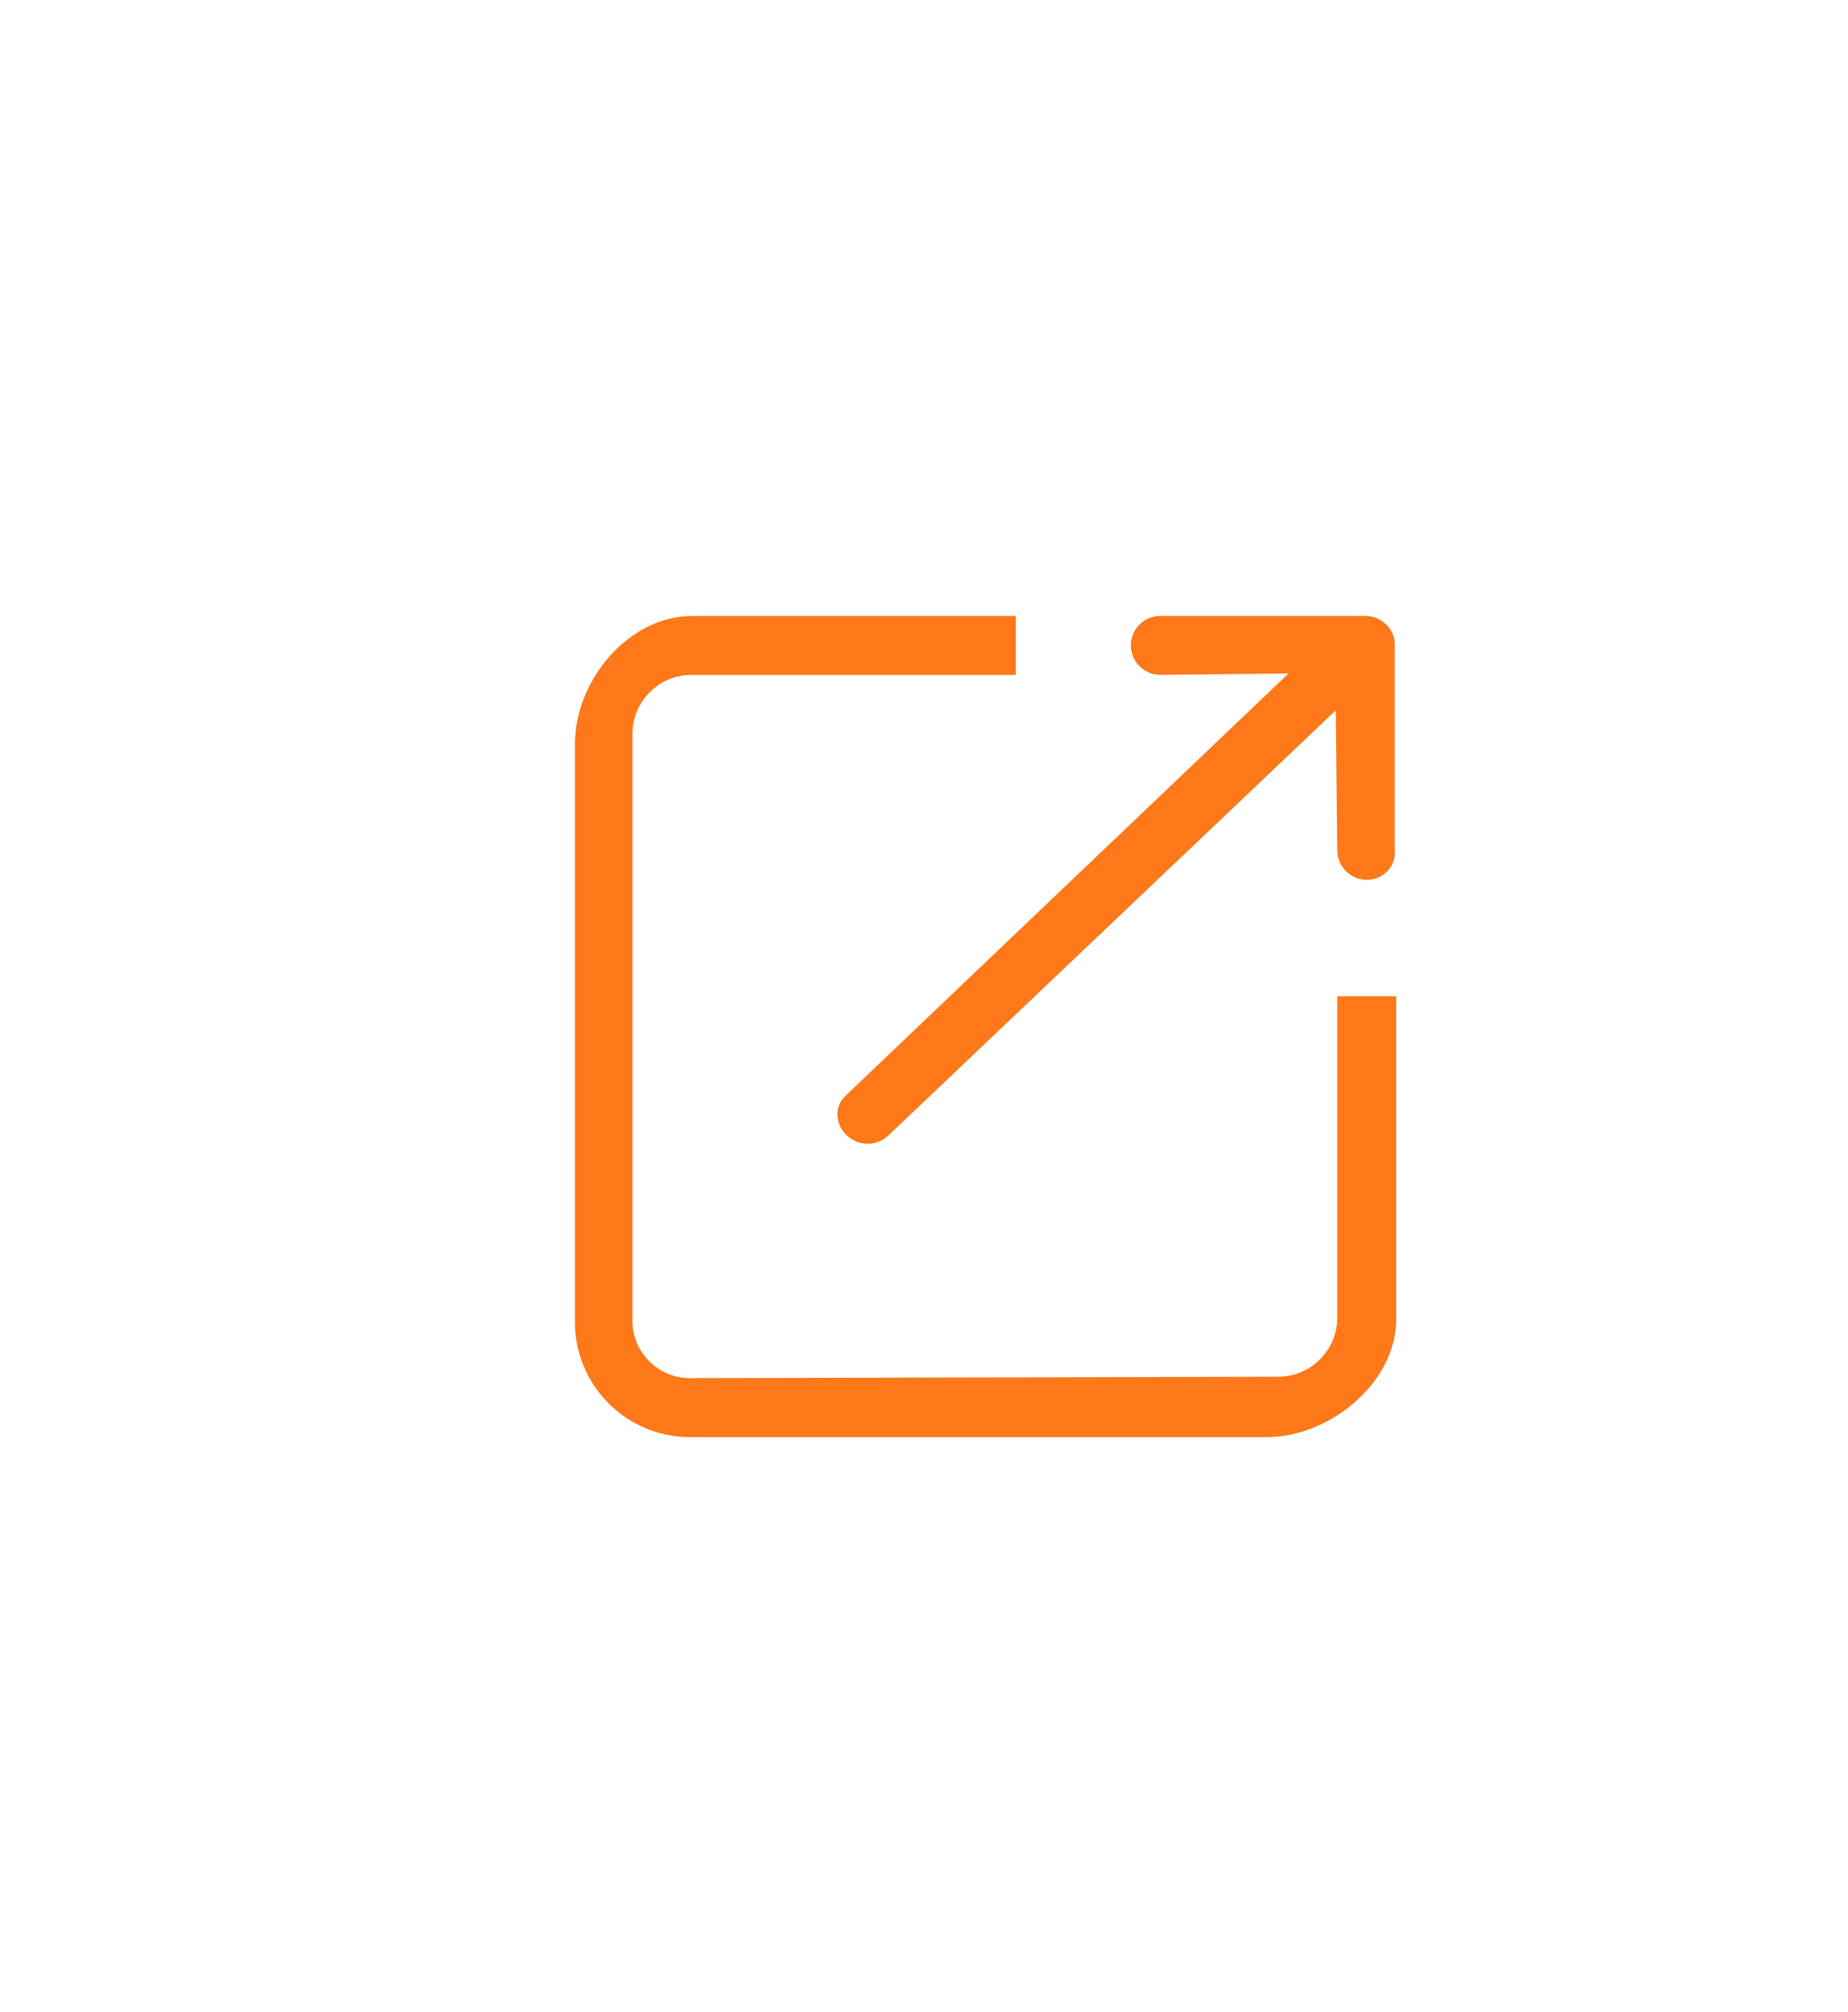
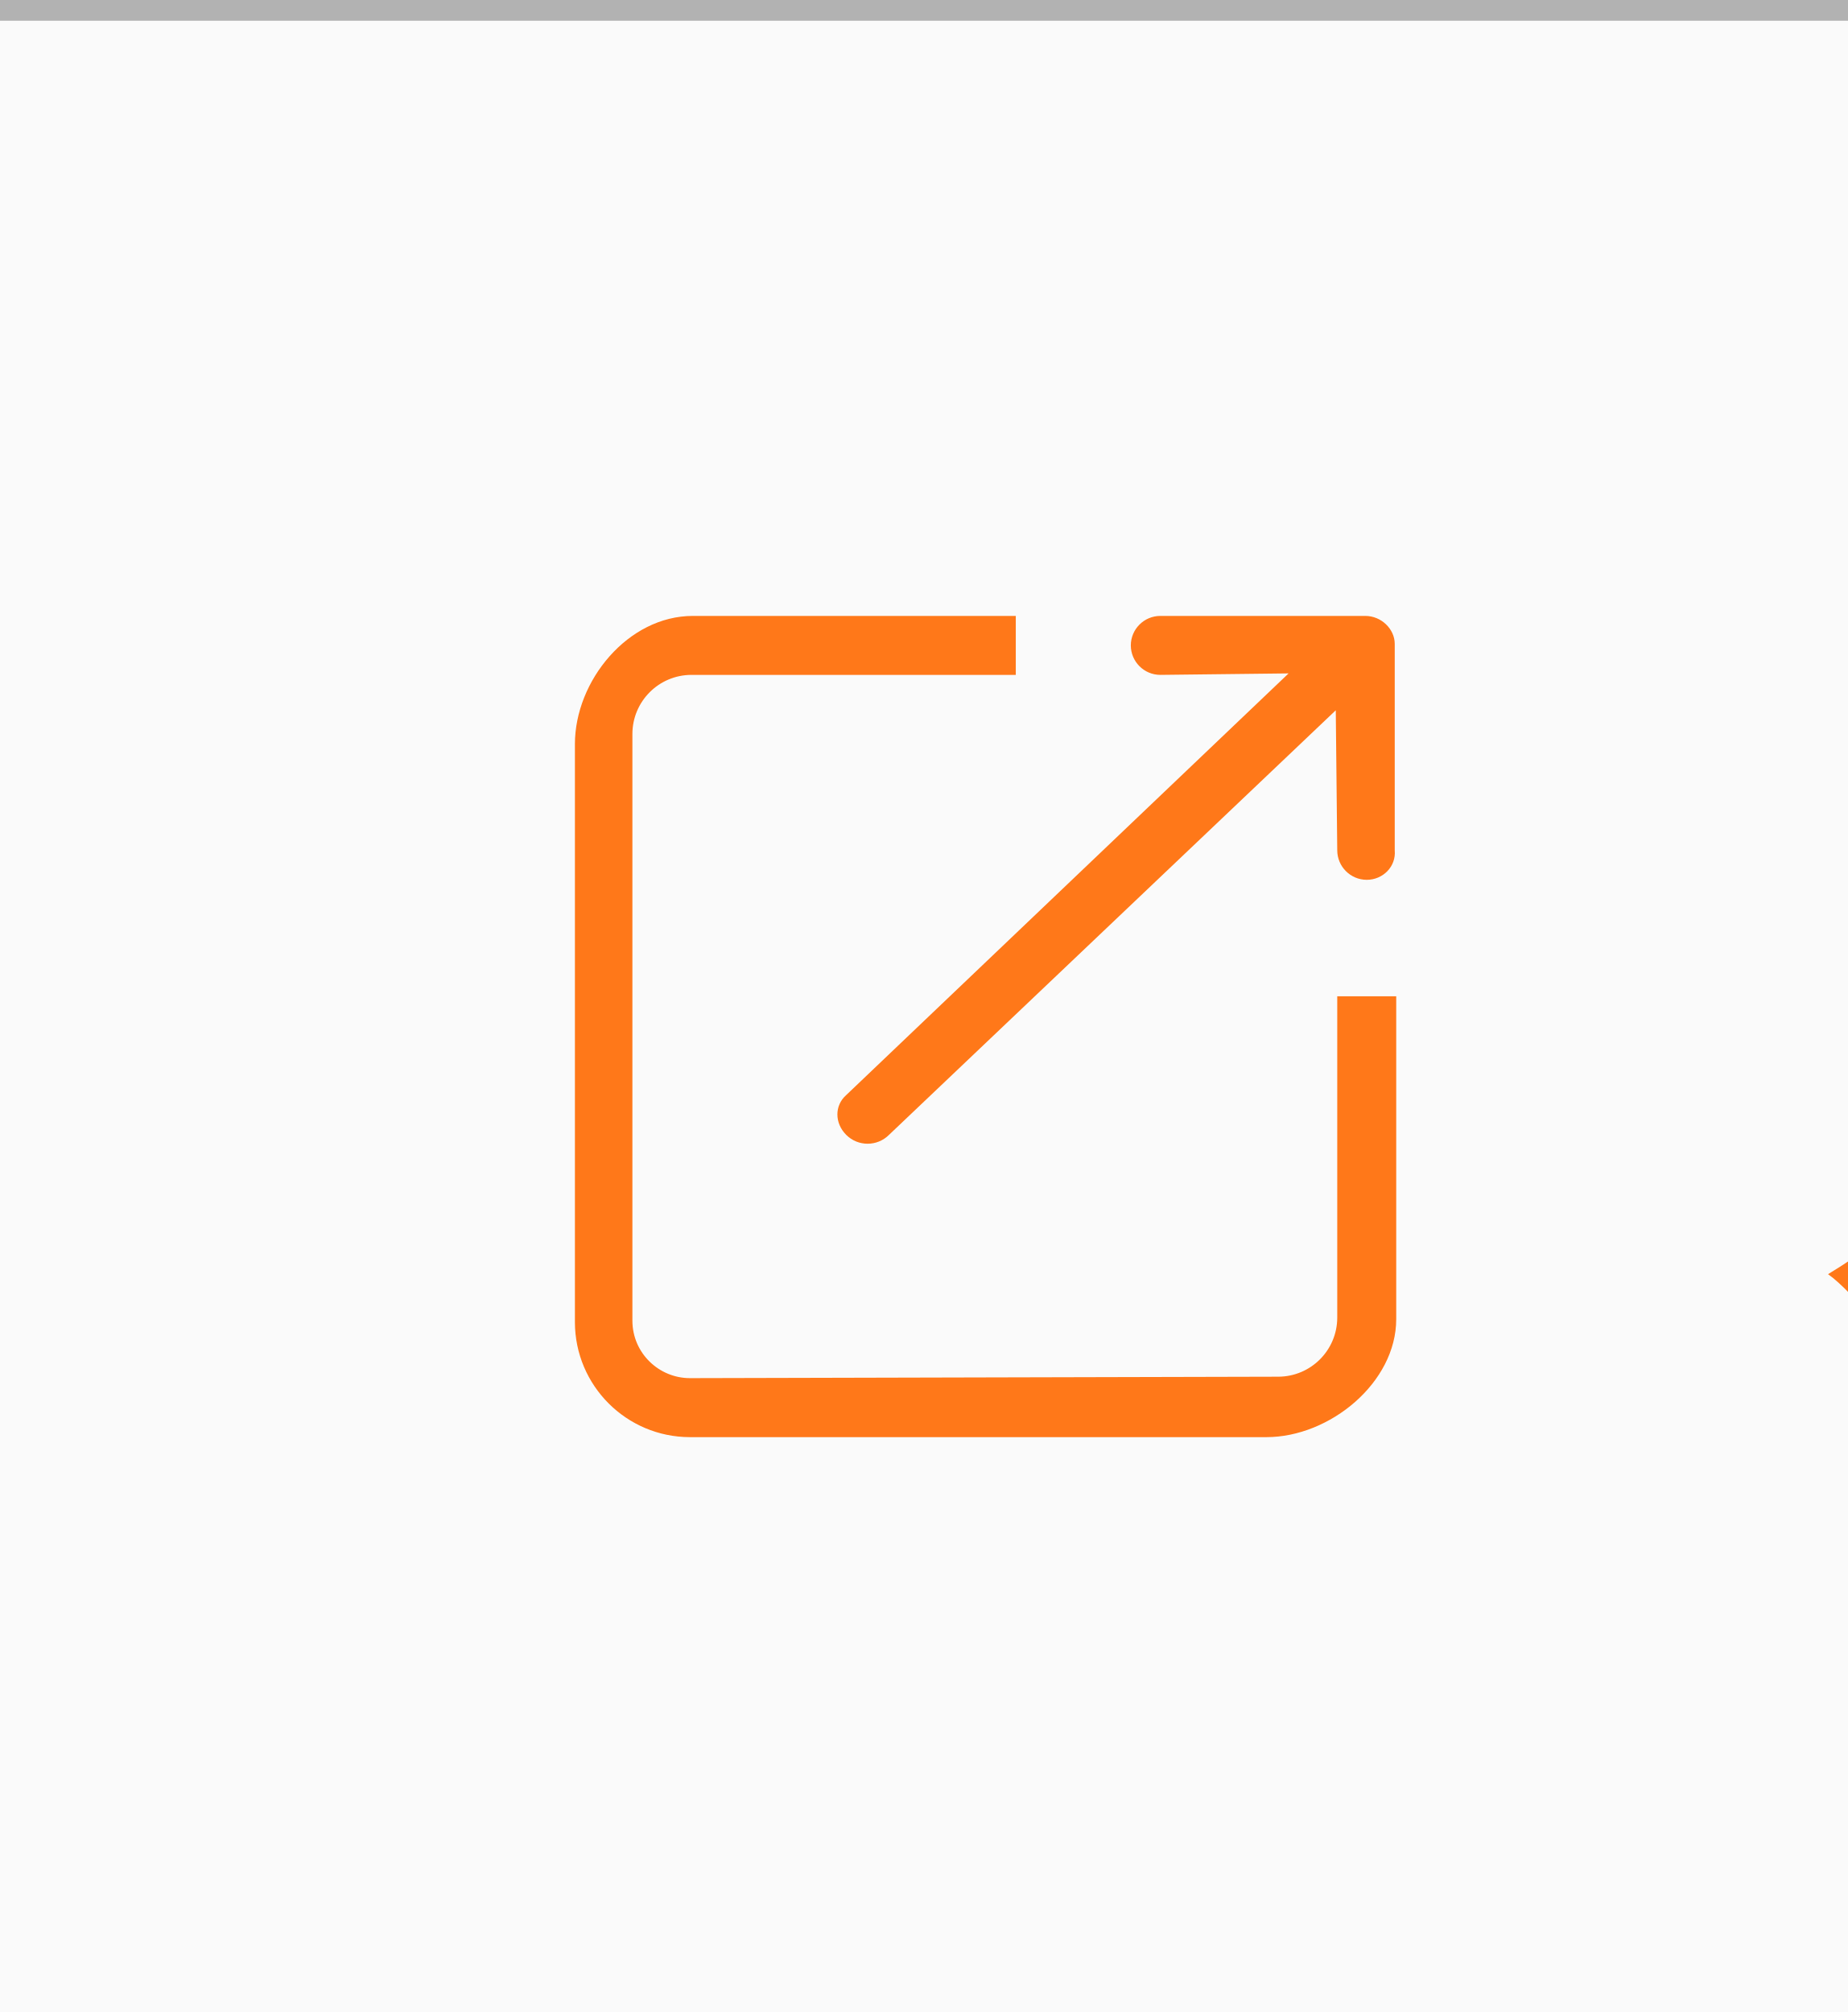
- <svg xmlns="http://www.w3.org/2000/svg" width="45" height="49" viewBox="0 0 45 49">
+ <svg xmlns="http://www.w3.org/2000/svg" xmlns:xlink="http://www.w3.org/1999/xlink" width="45" height="49" viewBox="0 0 45 49">
+   <defs>
+     <path id="a" d="M0 930h375v49H0z" />
+     <filter x="-.1%" y="-.5%" width="100.1%" height="101%" filterUnits="objectBoundingBox" id="b">
+       <feOffset dy=".5" in="SourceAlpha" result="shadowOffsetInner1" />
+       <feComposite in="shadowOffsetInner1" in2="SourceAlpha" operator="arithmetic" k2="-1" k3="1" result="shadowInnerInner1" />
+       <feColorMatrix values="0 0 0 0 0.698 0 0 0 0 0.698 0 0 0 0 0.698 0 0 0 1 0" in="shadowInnerInner1" />
+     </filter>
+   </defs>
  <g fill="none" fill-rule="evenodd">
-     <path stroke="#979797" d="M-319.5-122.5h390v358h-390z" />
+     <g transform="translate(-46 -930)">
+       <use fill-opacity=".9" fill="#FAFAFA" xlink:href="#a" />
+       <use fill="#000" filter="url(#b)" xlink:href="#a" />
+     </g>
    <path d="M30.84 35H16.8a2.804 2.804 0 0 1-2.8-2.8V18.123C14 16.58 15.293 15 16.873 15h7.863v1.436h-7.9a1.44 1.44 0 0 0-1.436 1.437v14.29c0 .79.647 1.4 1.4 1.4l14.327-.035a1.44 1.44 0 0 0 1.437-1.436v-7.828H34v7.863C34 33.671 32.384 35 30.84 35zm2.442-13.573a.72.72 0 0 1-.718-.718l-.036-3.411-10.88 10.341a.737.737 0 0 1-1.041 0c-.287-.287-.287-.718 0-.97L31.379 16.4l-3.124.036a.72.72 0 0 1-.718-.718.72.72 0 0 1 .718-.718h4.991c.395 0 .718.323.718.682v5.027c.036.395-.287.718-.682.718z" fill="#FF7819" />
+     <text font-family=".PingFangSC-Regular, .PingFang SC" font-size="17" letter-spacing="-.41" fill="#FF7819" transform="translate(-46 -930)">
+       <tspan x="90" y="962">发布活动</tspan>
+     </text>
  </g>
</svg>
